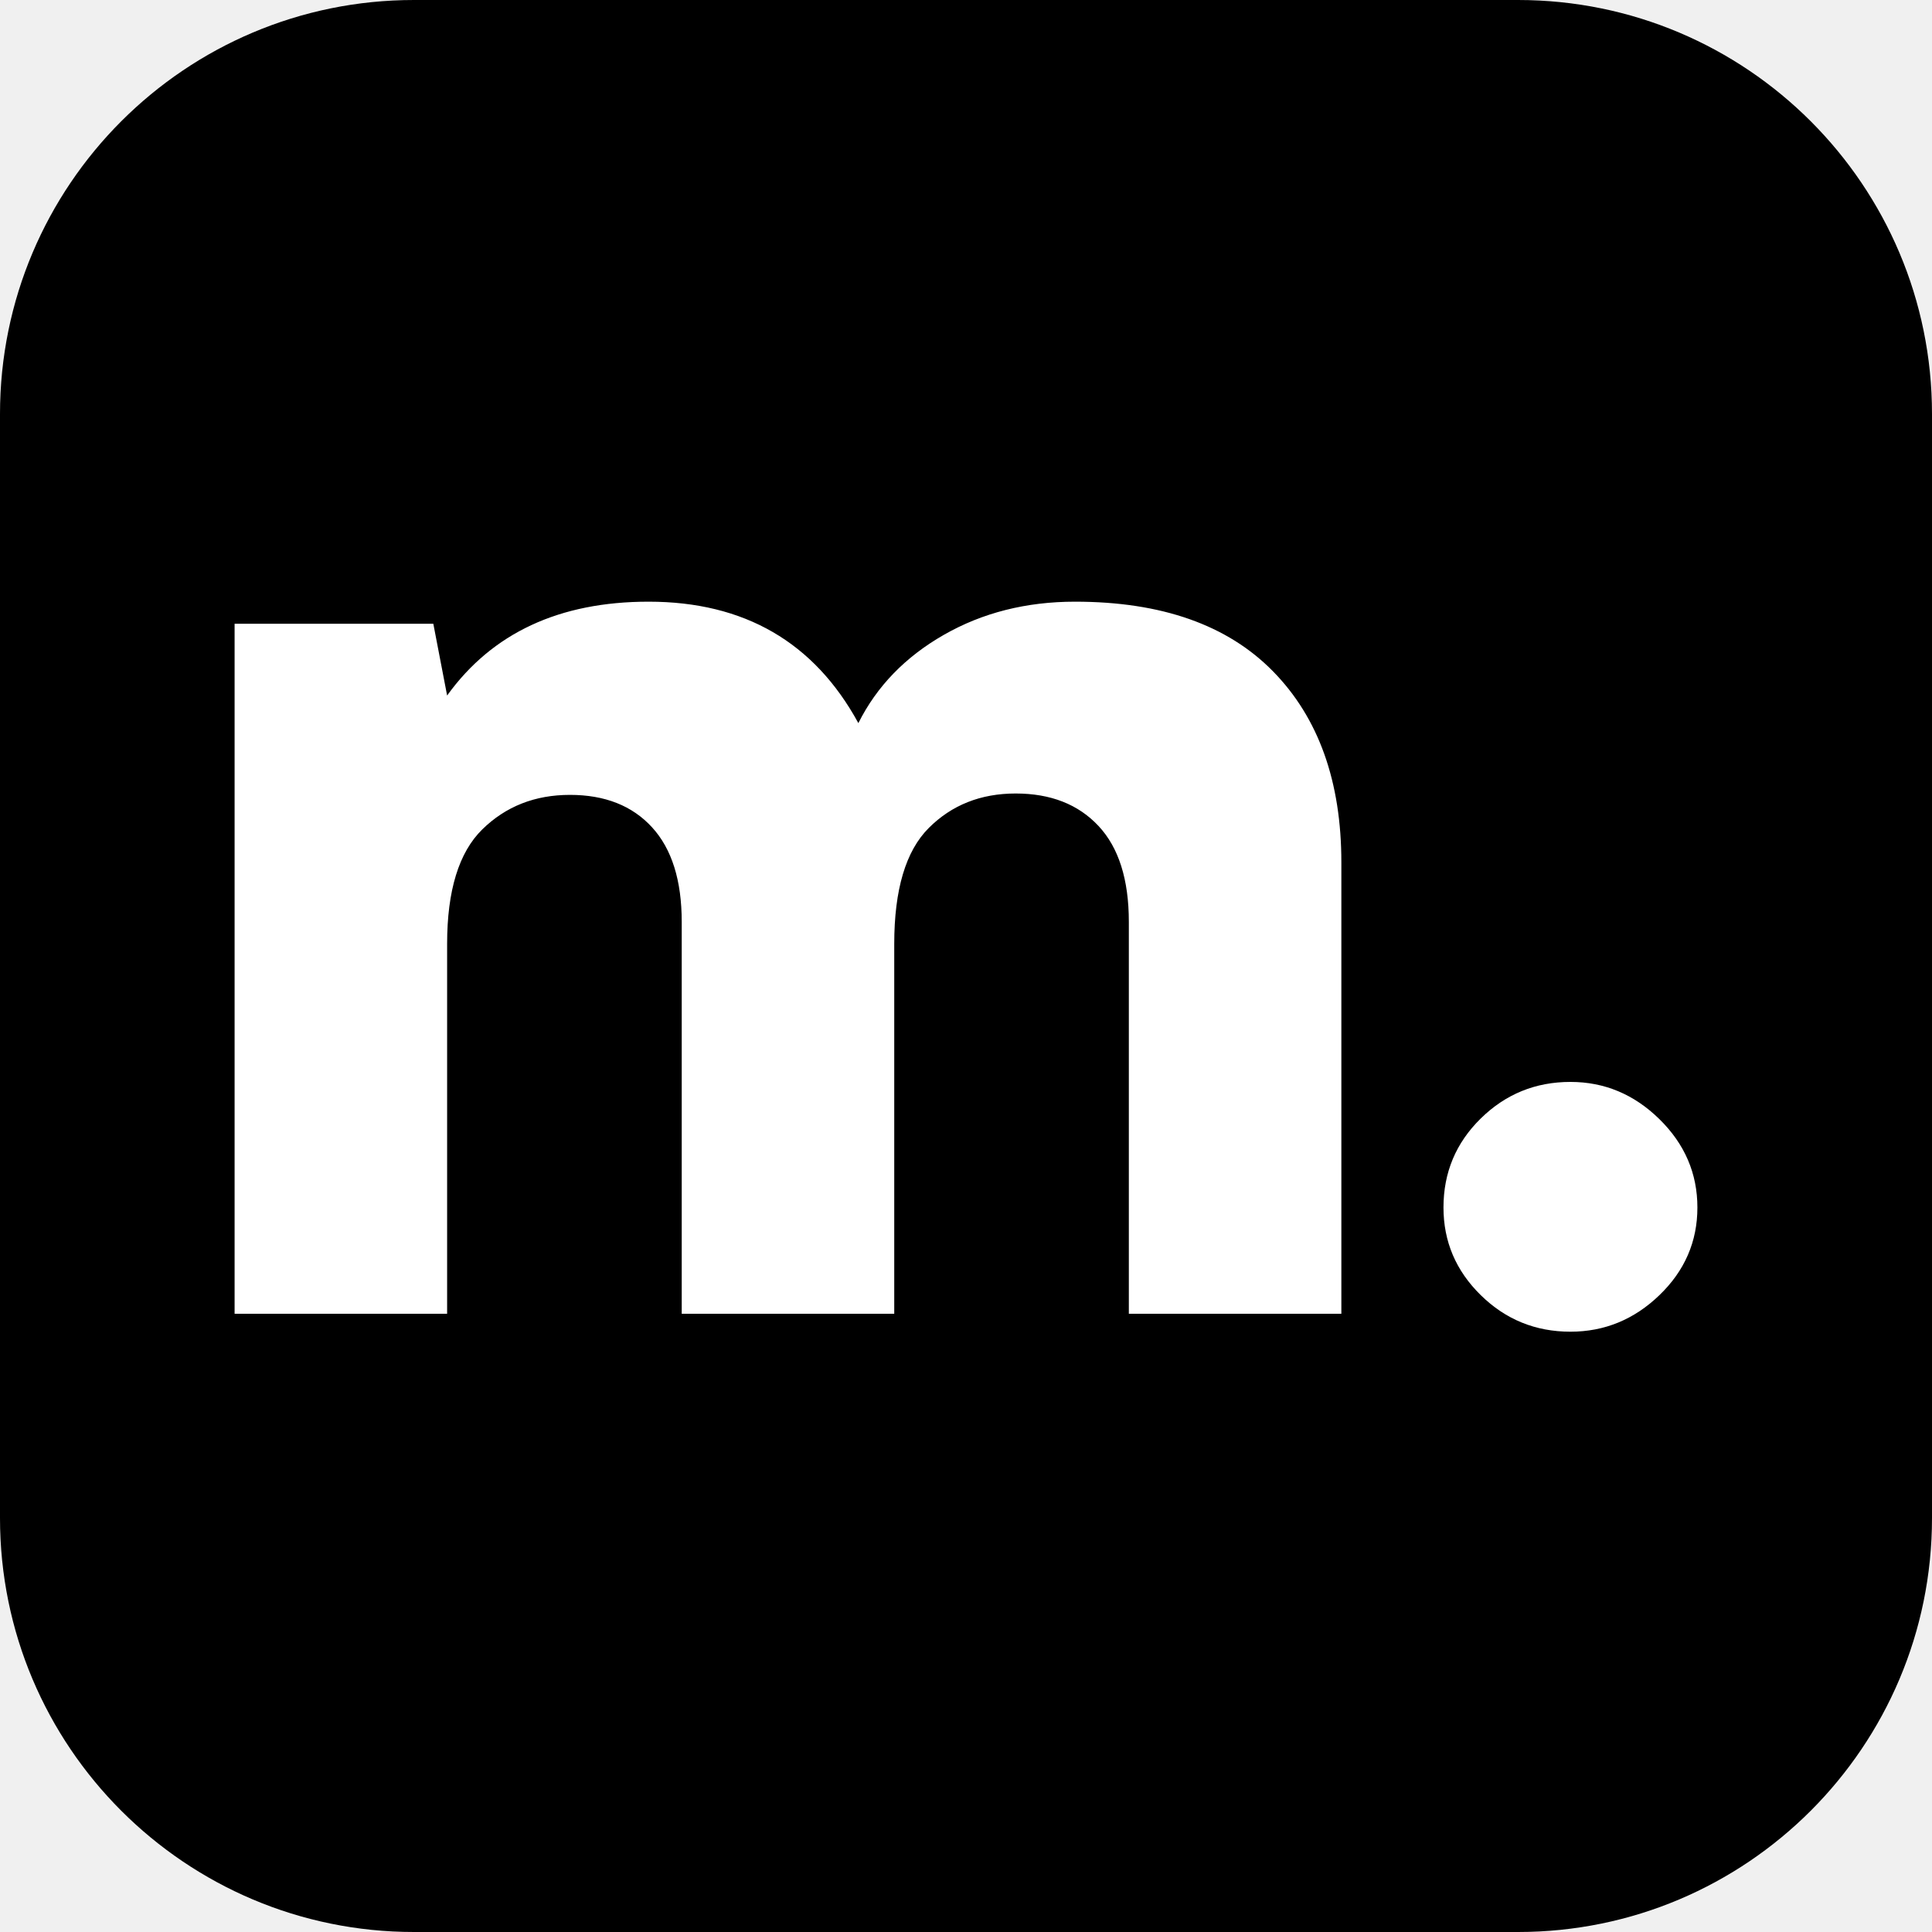
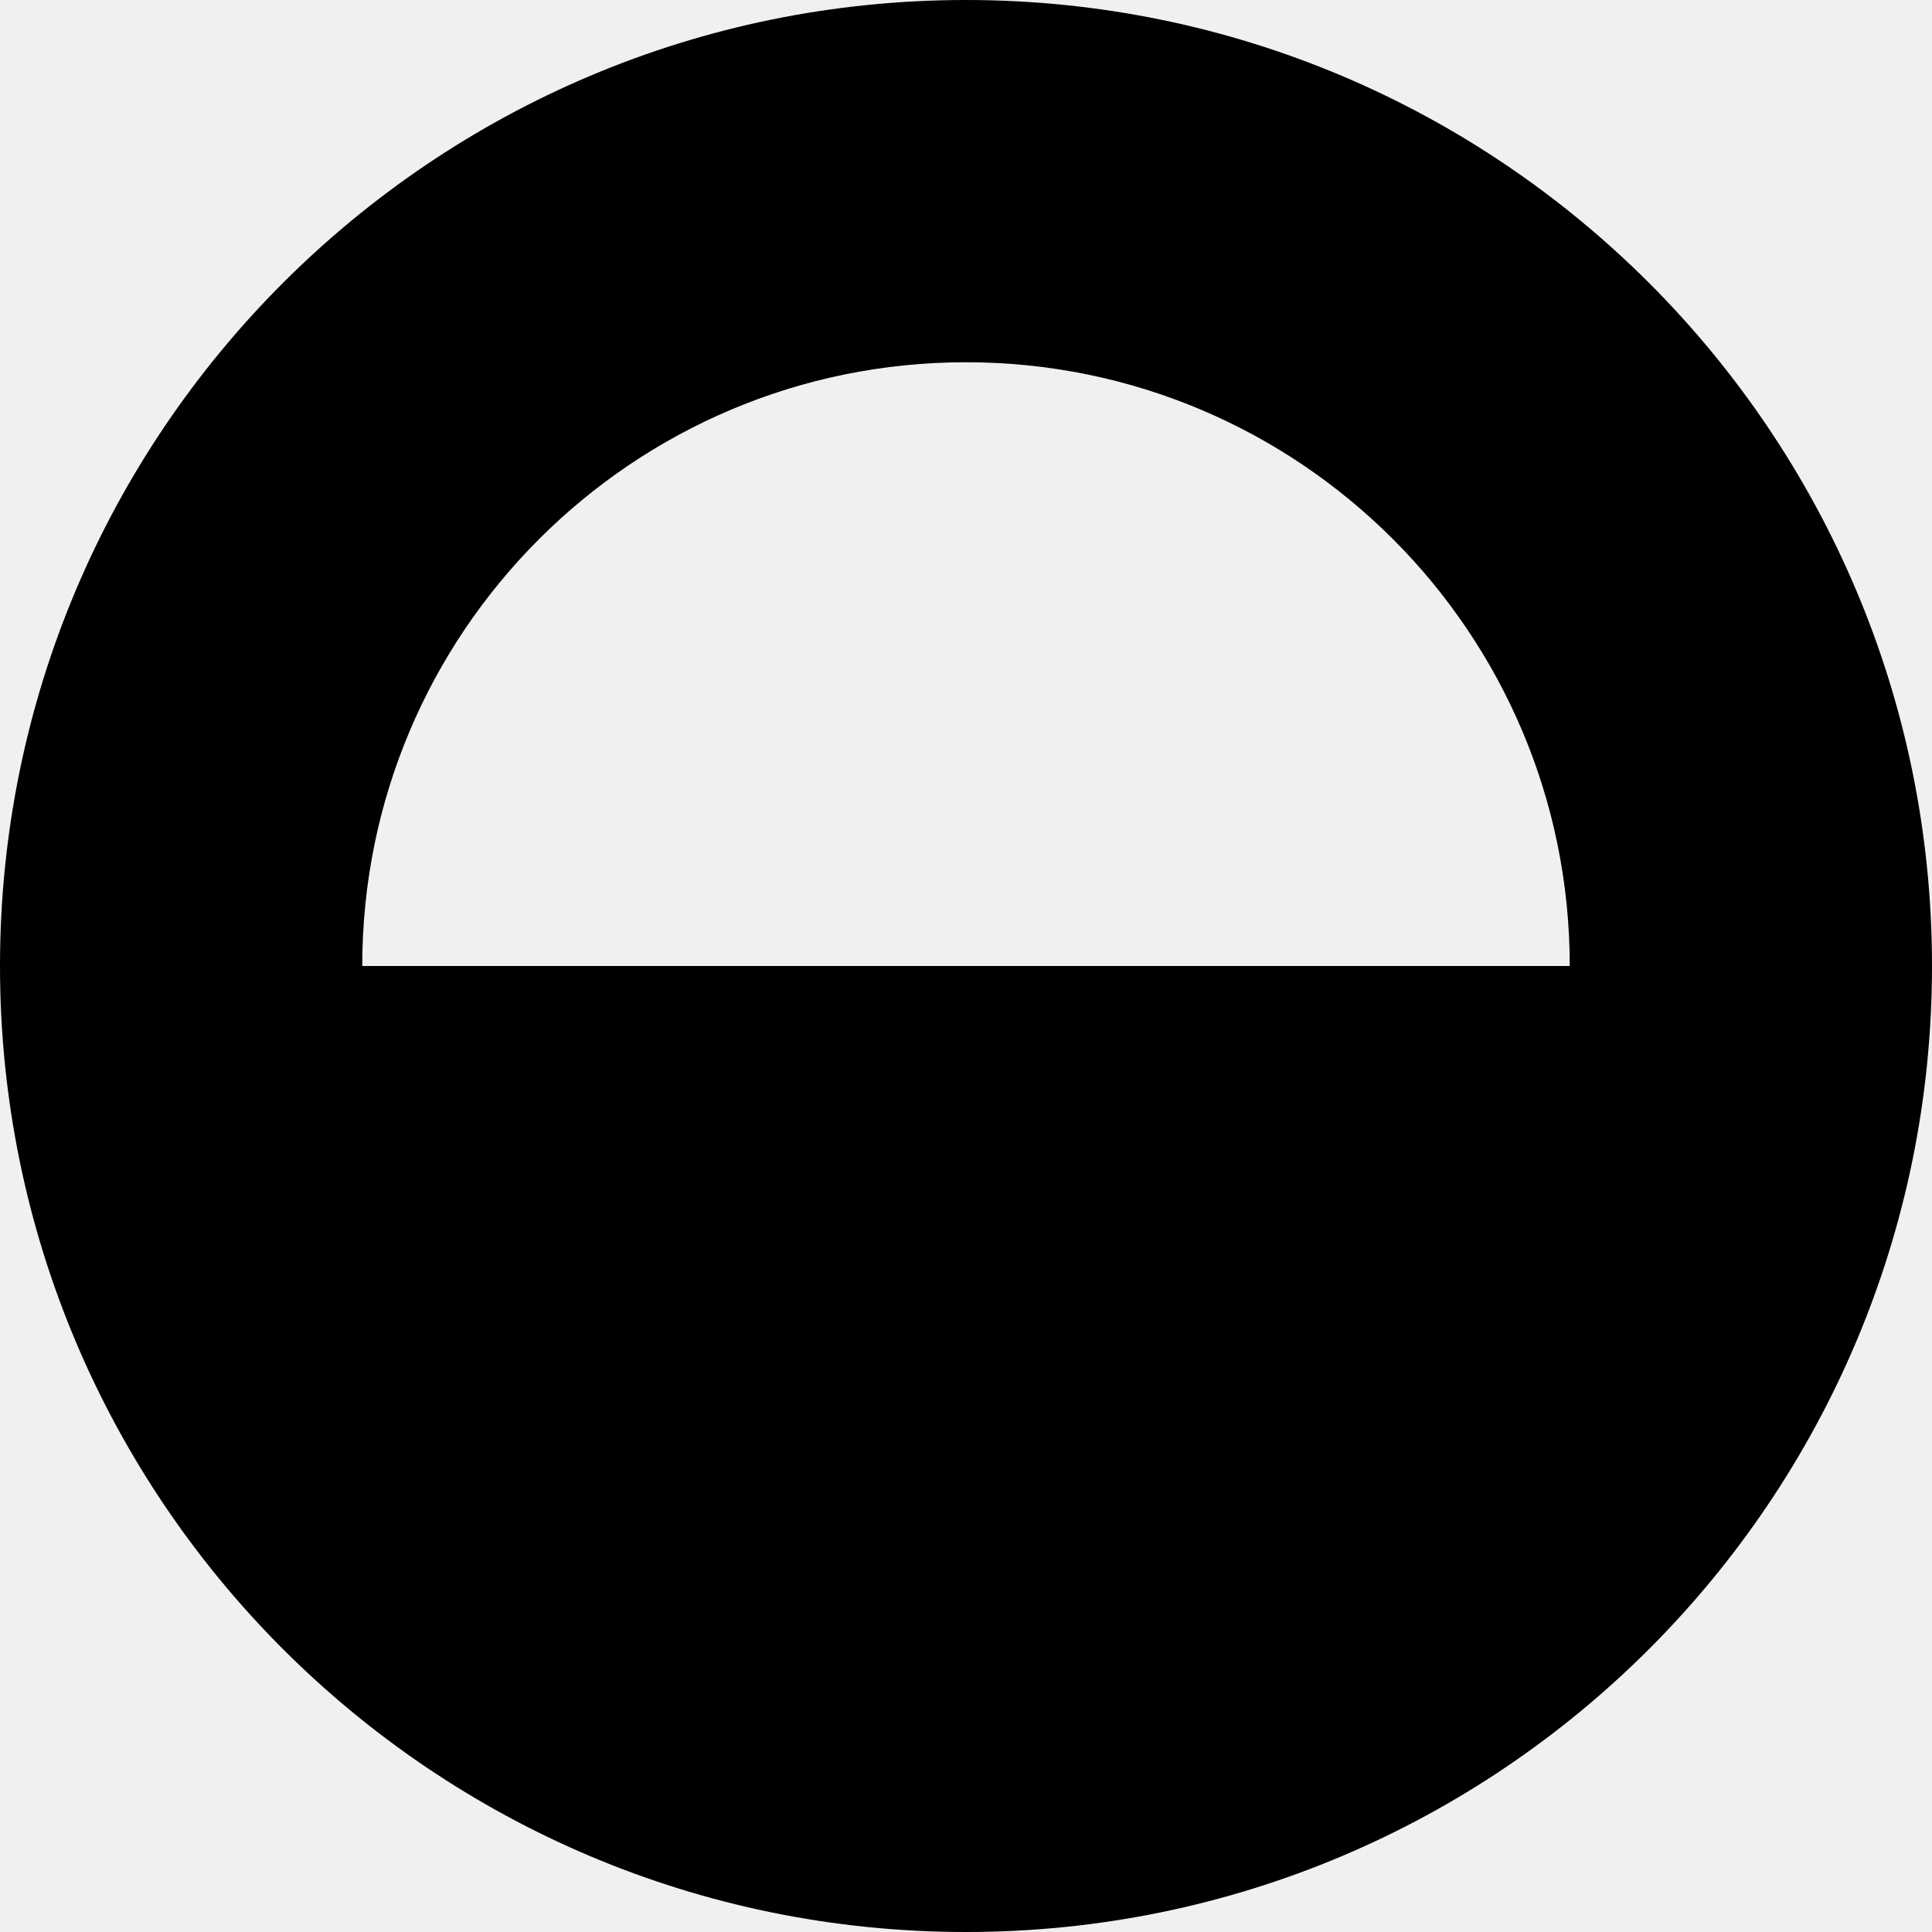
- <svg xmlns="http://www.w3.org/2000/svg" viewBox="0 0 1400 1400">
-   <rect width="1400" height="1400" rx="300" fill="#000" />
-   <g transform="translate(112 952)">
-     <path fill="#fff" d="M212 0H58V-500H202L212 -448Q261 -516 358 -516Q462 -516 510 -428Q530 -468 572.0 -492.0Q614 -516 667 -516Q761 -516 810.5 -465.5Q860 -415 860 -327V0H706V-284Q706 -330 684.0 -353.5Q662 -377 624.0 -377.0Q586 -377 561.0 -352.0Q536 -327 536 -268V0H382V-284Q382 -329 360.5 -352.5Q339 -376 301.0 -376.0Q263 -376 237.5 -351.0Q212 -326 212 -268ZM1026.0 13Q988.0 13 961.0 -13.5Q934.0 -40 934.0 -77Q934.0 -115 961.0 -141.5Q988.0 -168 1026.0 -168Q1063.0 -168 1090.5 -141.0Q1118.0 -114 1118.0 -77.0Q1118.0 -40 1090.5 -13.5Q1063.0 13 1026.0 13Z" />
-   </g>
+ <svg xmlns="http://www.w3.org/2000/svg" viewBox="0 0 16 16">
+   <style>path{fill:#000}@media (prefers-color-scheme:dark){path{fill:#fff}}</style>
+   <path fill-rule="evenodd" d="M0 8a8 8 0 1 0 16 0a8 8 0 1 0 -16 0ZM3 8A5 5 0 0 1 13 8Z" />
</svg>
